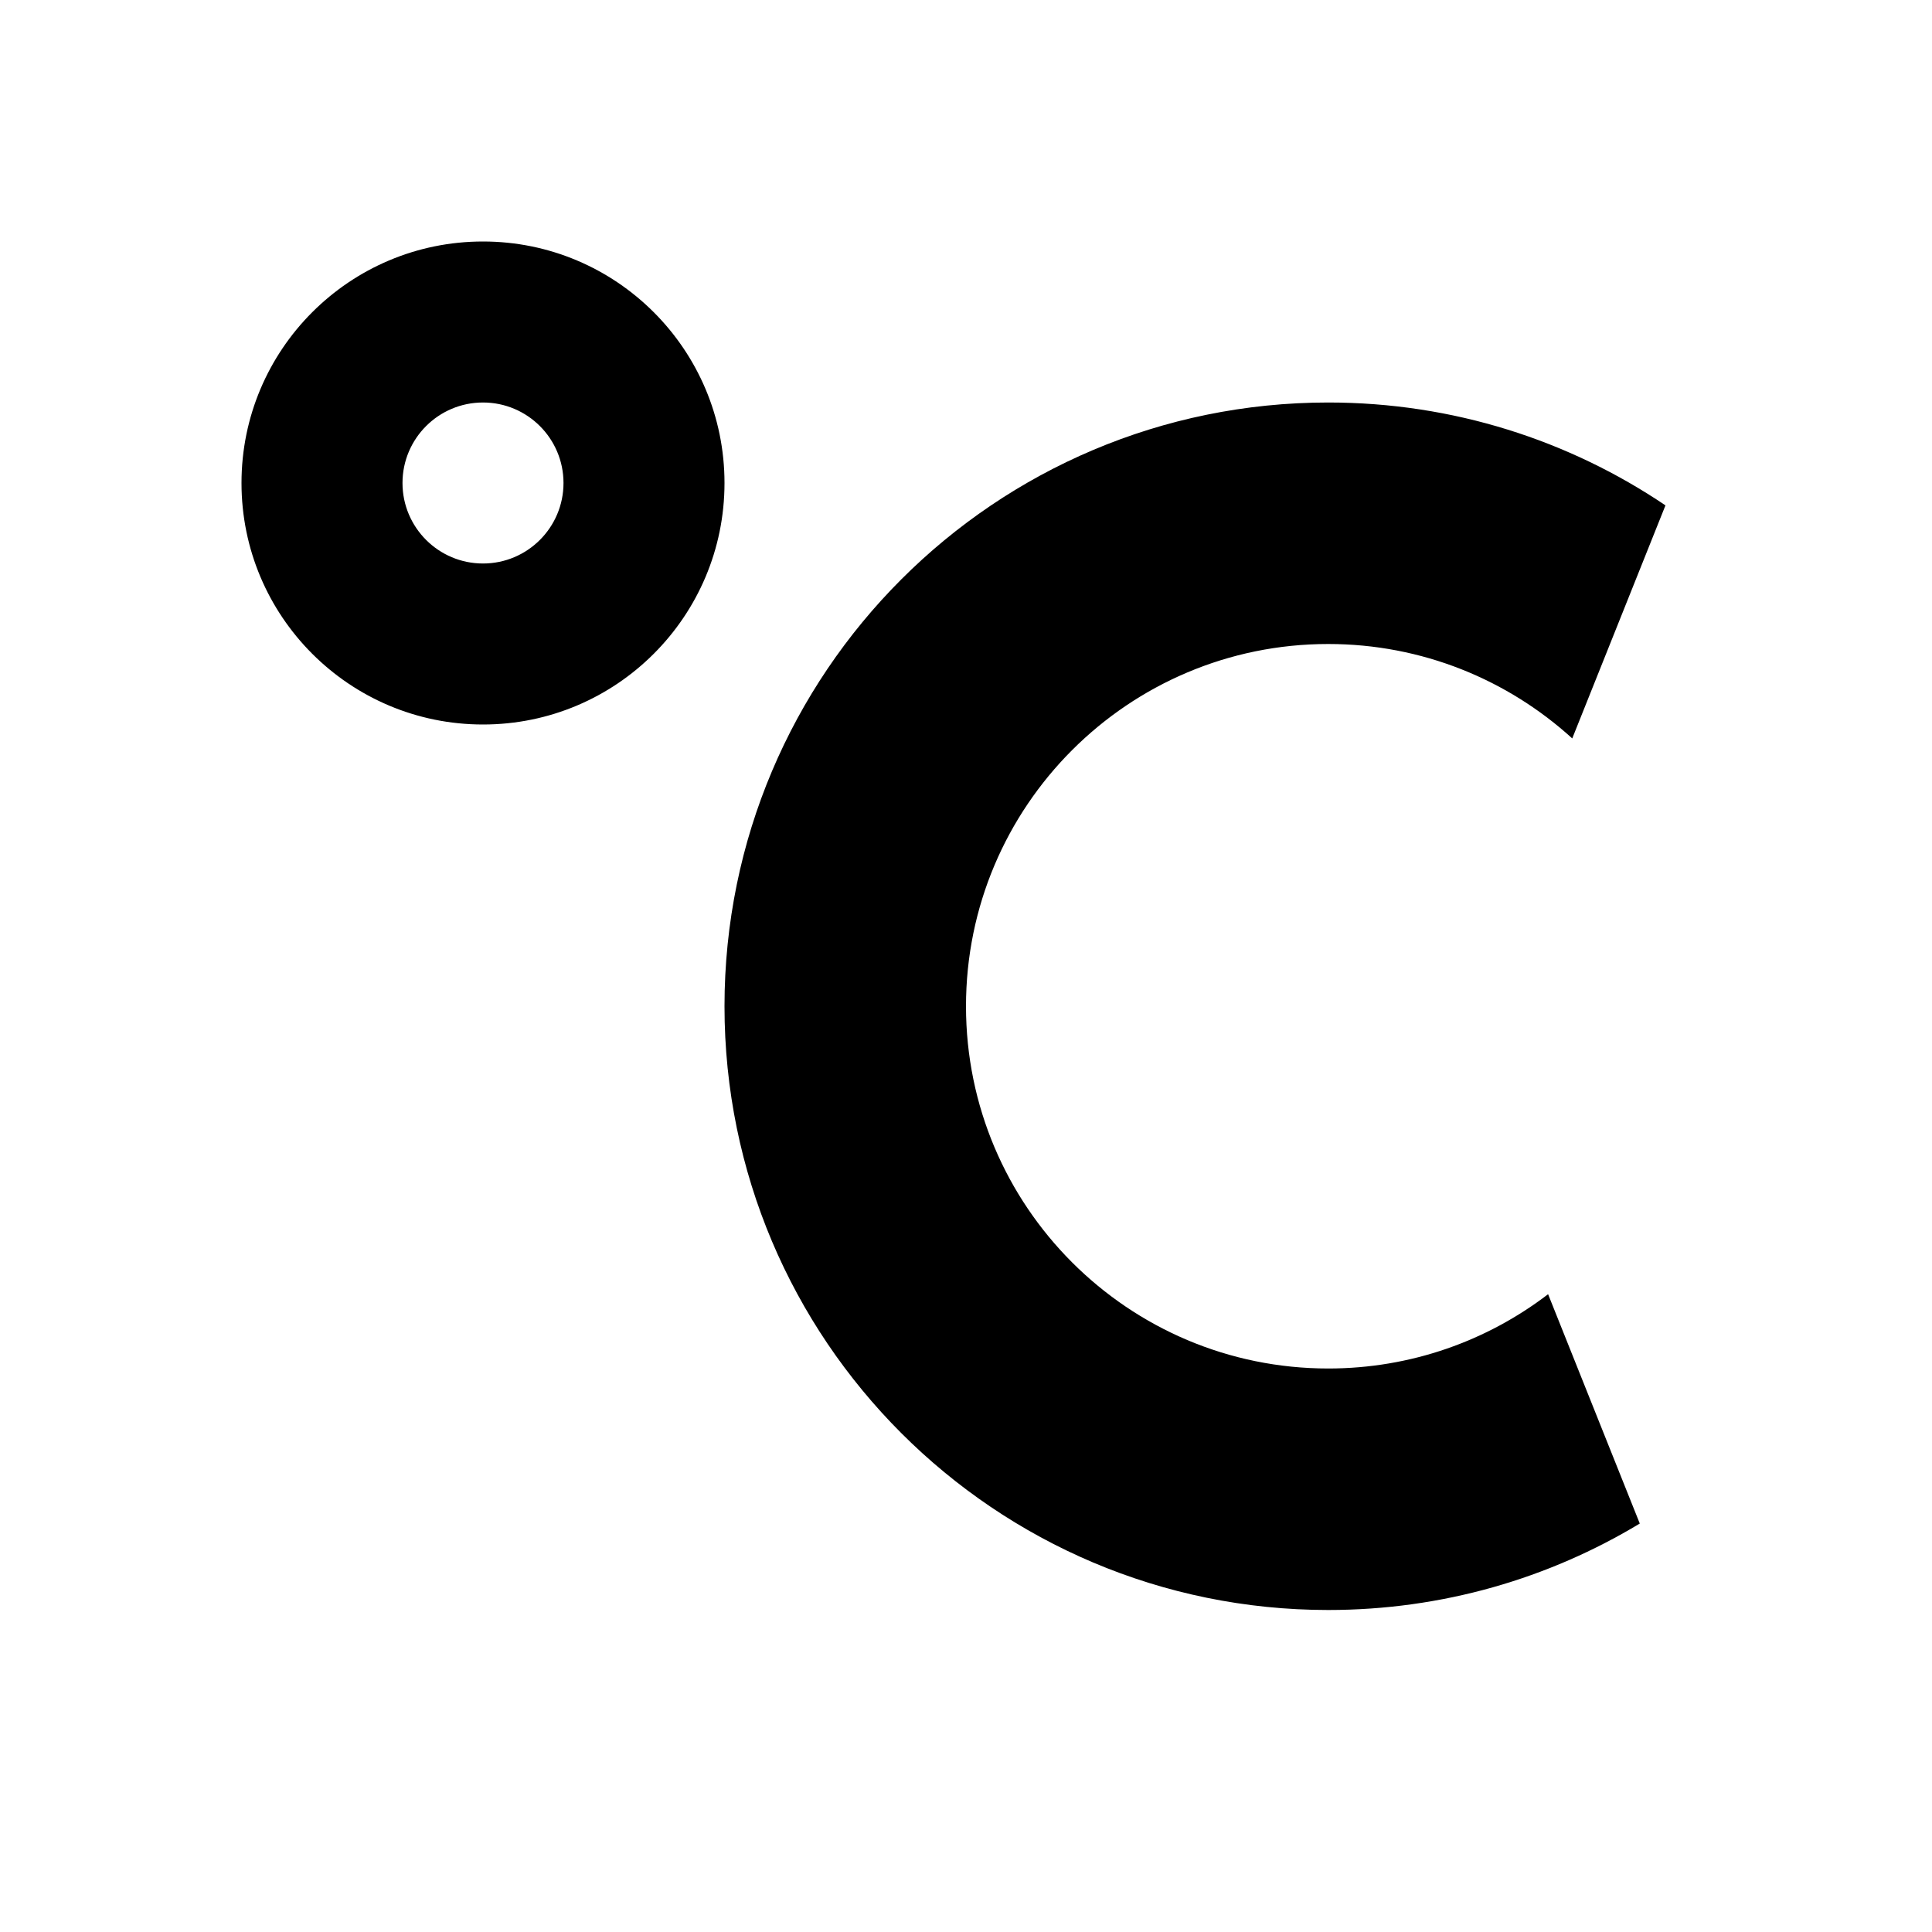
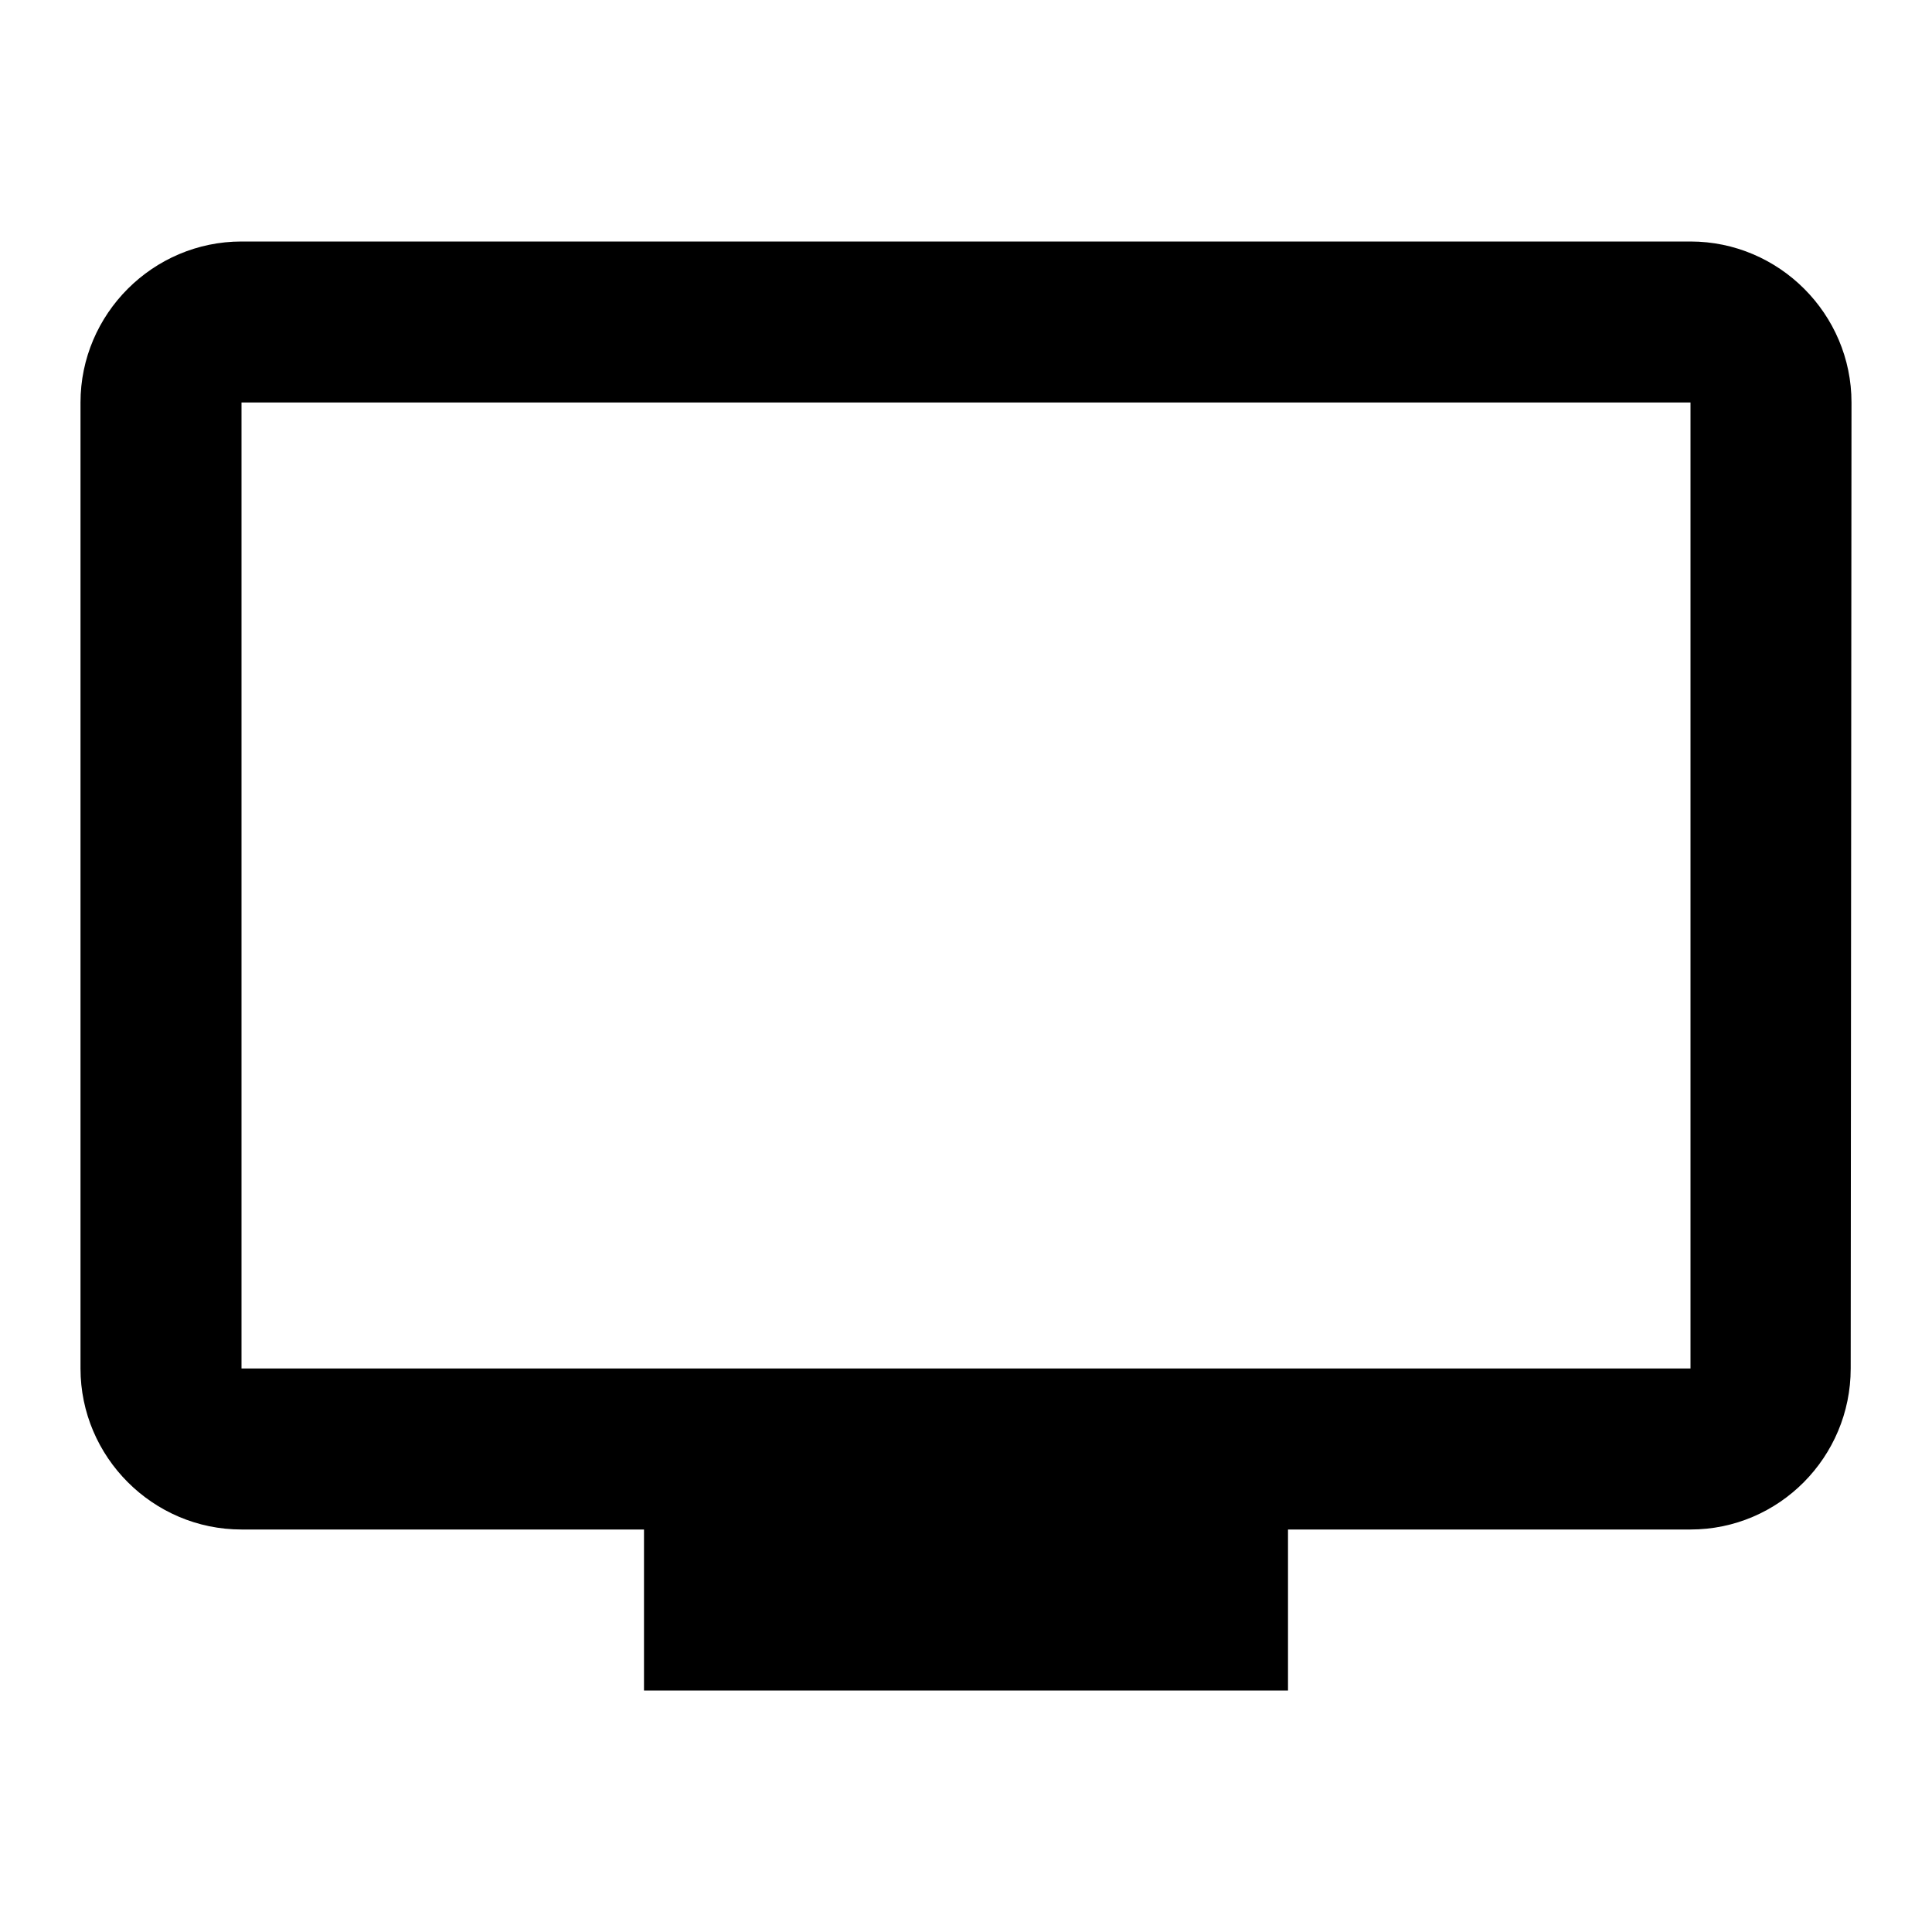
<svg xmlns="http://www.w3.org/2000/svg" width="24" height="24" viewBox="0 0 24 24">
-   <path d="M 16.5,5C 18.051,5 19.493,5.471 20.689,6.278L 19.531,9.173C 18.731,8.445 17.667,8 16.5,8C 14.015,8 12,10.015 12,12.5C 12,14.985 14.015,17 16.5,17C 17.527,17 18.474,16.656 19.231,16.077L 20.37,18.926C 19.24,19.608 17.916,20 16.5,20C 12.358,20 9,16.642 9,12.5C 9,8.358 12.358,5 16.5,5 Z M 6,3C 7.657,3 9,4.343 9,6C 9,7.657 7.657,9 6,9C 4.343,9 3,7.657 3,6C 3,4.343 4.343,3 6,3 Z M 6,5C 5.448,5 5,5.448 5,6C 5,6.552 5.448,7 6,7C 6.552,7 7,6.552 7,6C 7,5.448 6.552,5 6,5 Z " />
+   <path d="M 21,17L 3,17L 3,5L 21,5M 21,3L 3,3C 1.9,3 1,3.9 1,5L 1,17C 1,18.1 1.9,19 3,19L 8,19L 8,21L 16,21L 16,19L 21,19C 22.1,19 22.99,18.1 22.99,17L 23,5C 23,3.9 22.1,3 21,3 Z " />
</svg>
